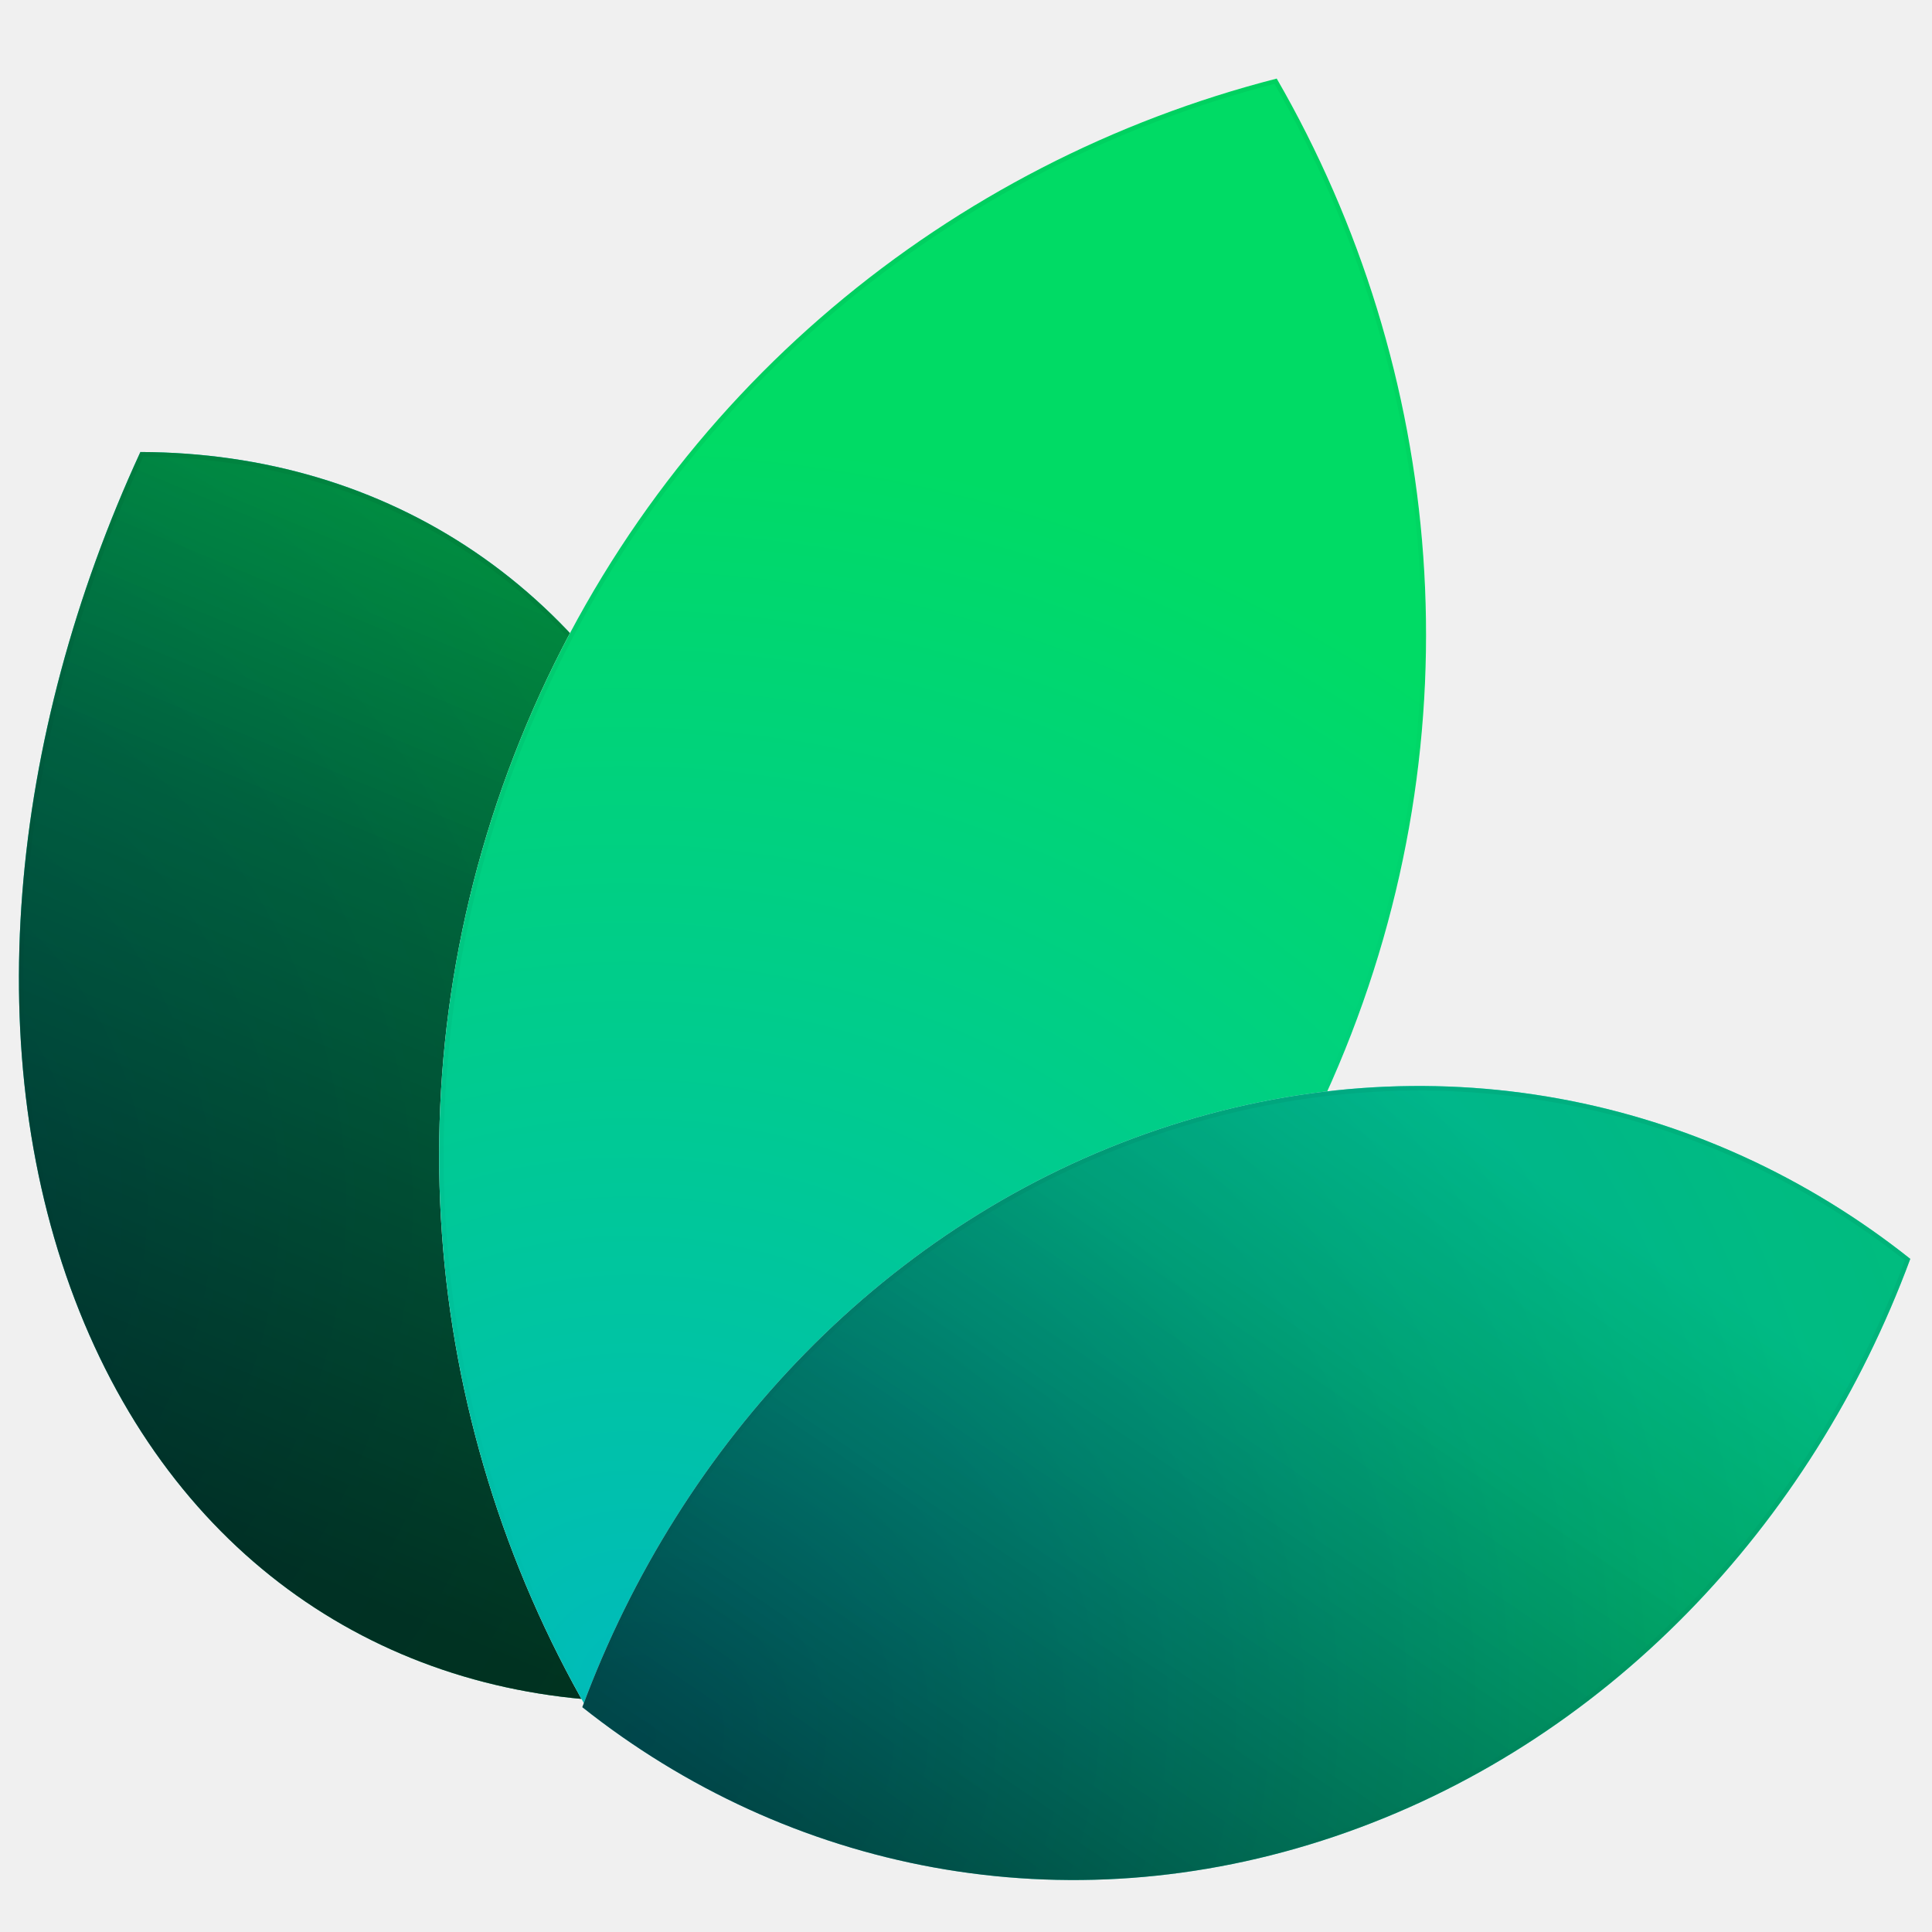
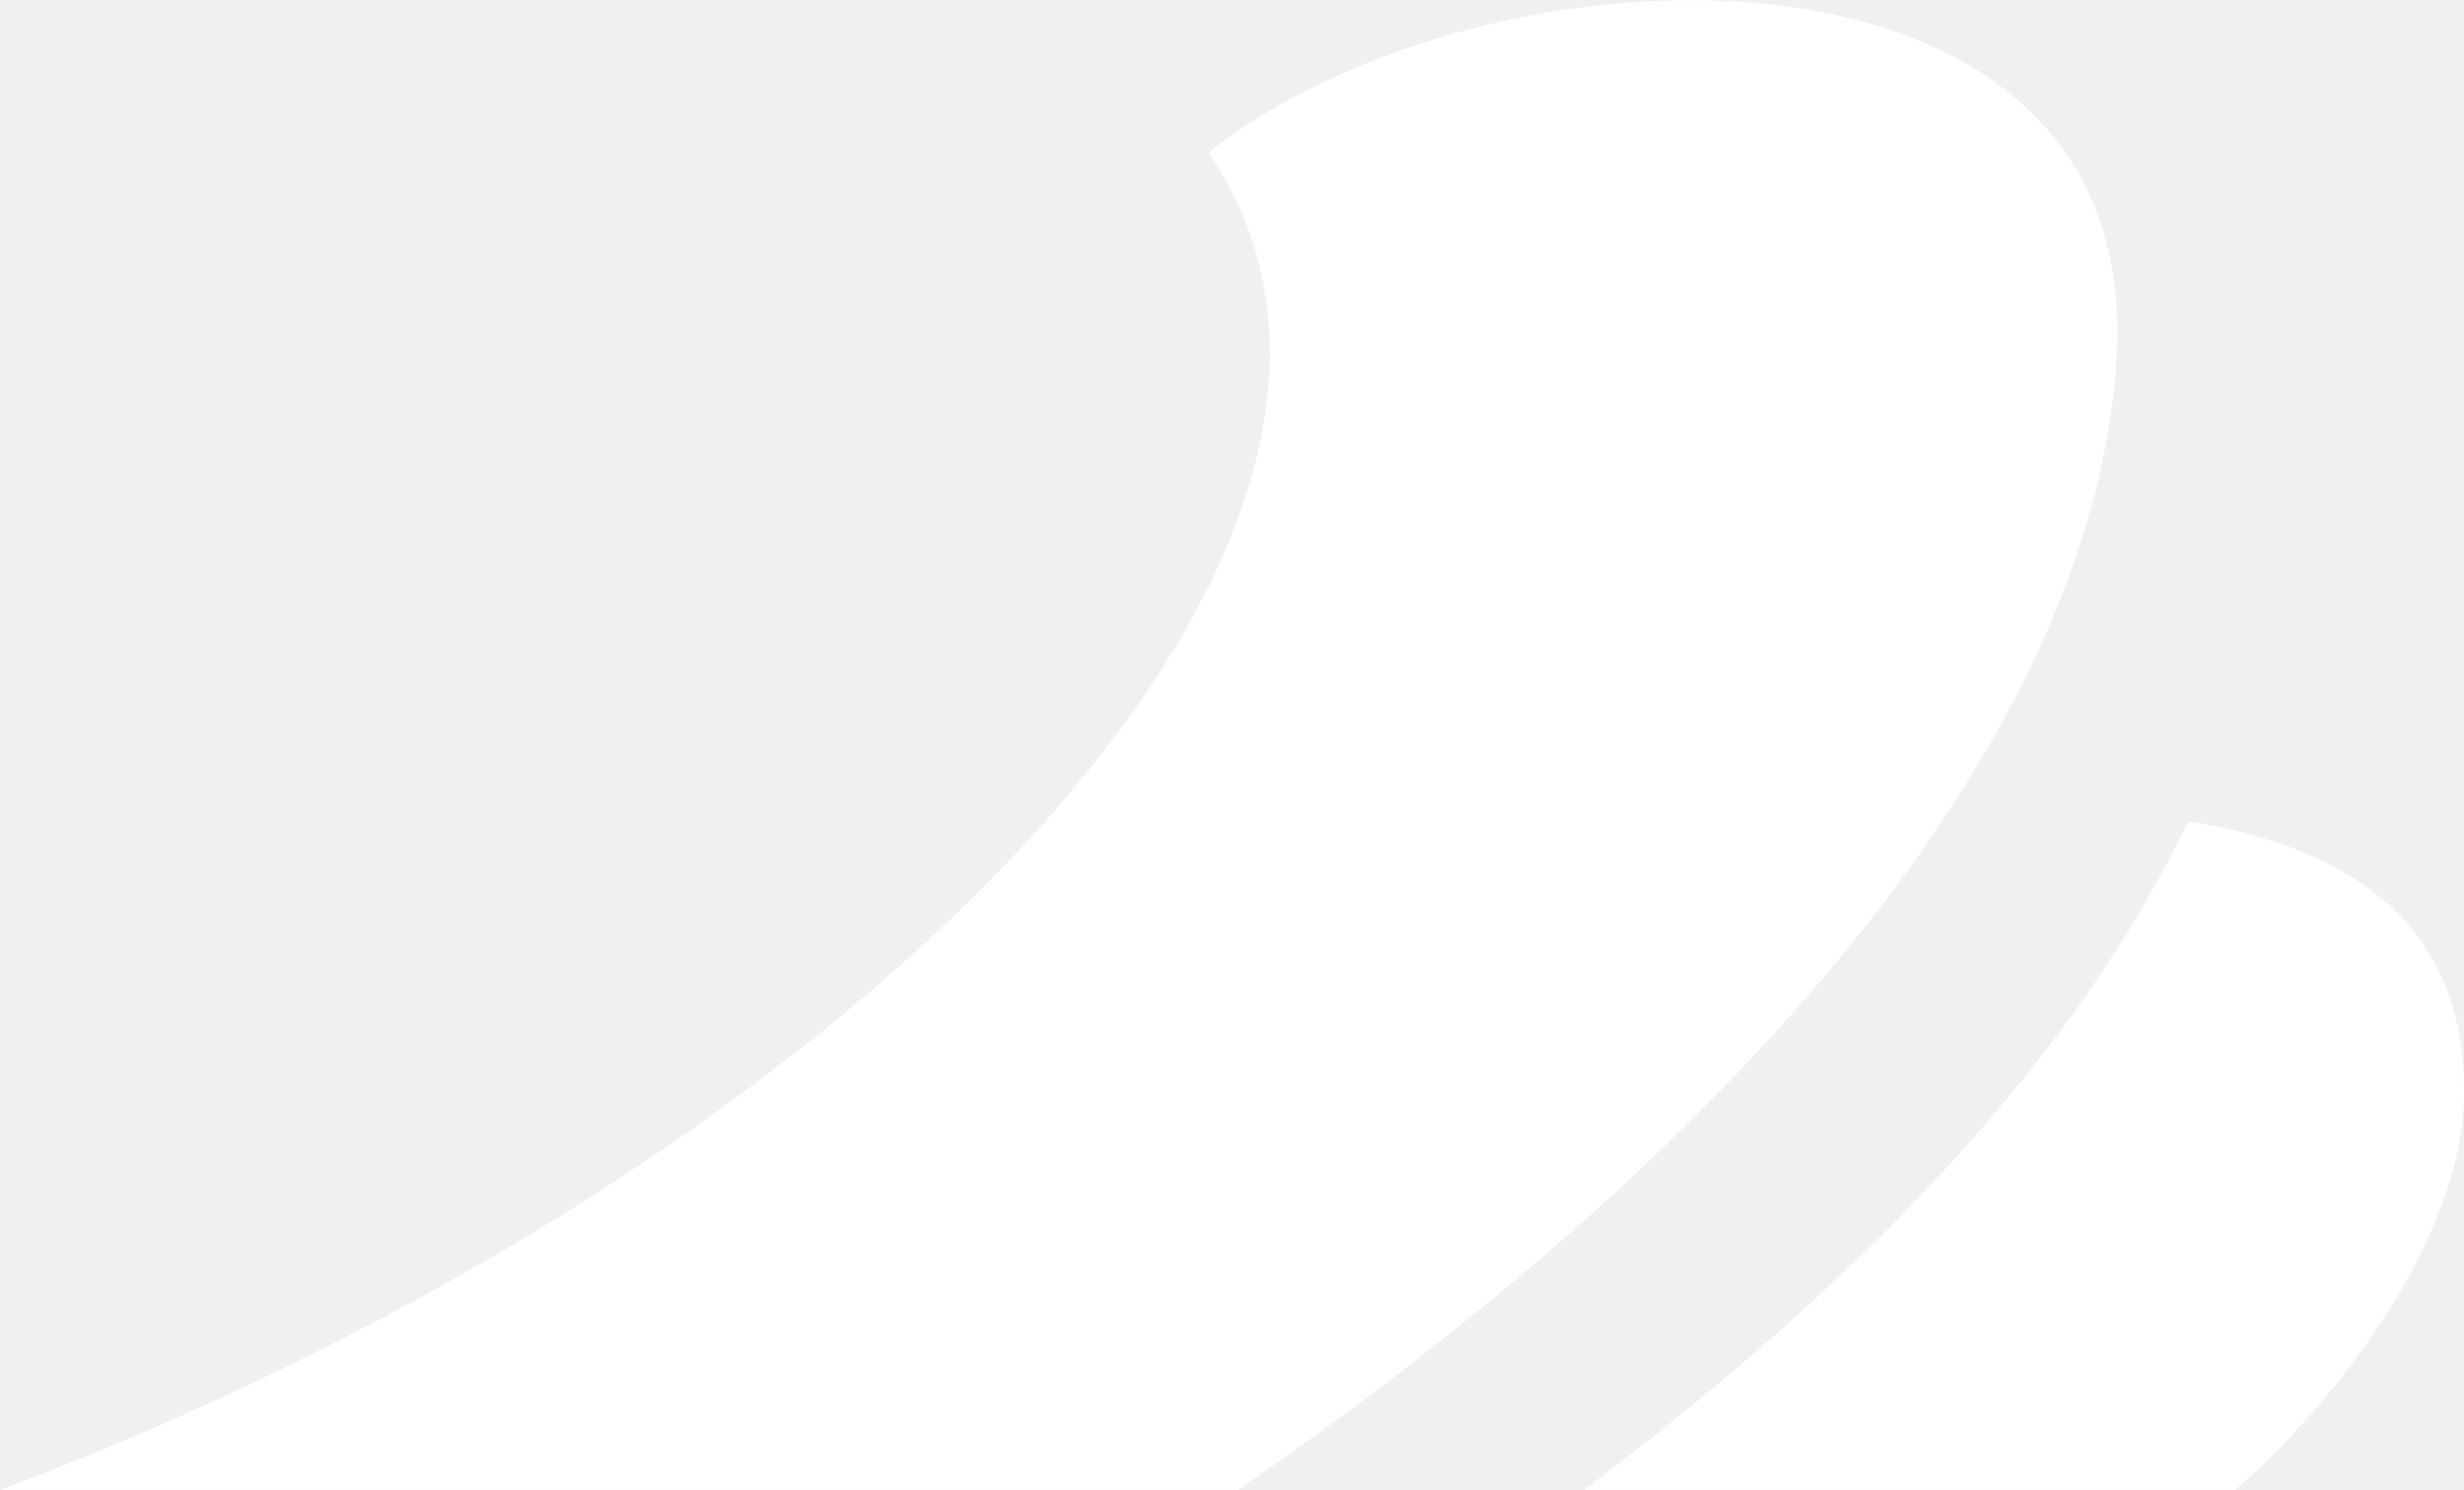
- <svg xmlns="http://www.w3.org/2000/svg" width="24" height="24" viewBox="0 0 24 24" fill="none">
-   <path d="M7.953 21.139C4.896 21.13 2.255 19.458 0.987 16.29C-0.28 13.121 0.109 9.163 1.744 5.615C4.801 5.624 7.442 7.296 8.71 10.465C9.977 13.633 9.588 17.591 7.953 21.139Z" fill="white" />
-   <path d="M7.953 21.139C4.896 21.13 2.255 19.458 0.987 16.29C-0.28 13.121 0.109 9.163 1.744 5.615C4.801 5.624 7.442 7.296 8.71 10.465C9.977 13.633 9.588 17.591 7.953 21.139Z" fill="url(#paint0_radial_101_2703)" />
-   <path d="M7.953 21.139C4.896 21.13 2.255 19.458 0.987 16.29C-0.28 13.121 0.109 9.163 1.744 5.615C4.801 5.624 7.442 7.296 8.71 10.465C9.977 13.633 9.588 17.591 7.953 21.139Z" fill="black" fill-opacity="0.5" style="mix-blend-mode:hard-light" />
-   <path d="M7.953 21.139C4.896 21.13 2.255 19.458 0.987 16.29C-0.28 13.121 0.109 9.163 1.744 5.615C4.801 5.624 7.442 7.296 8.71 10.465C9.977 13.633 9.588 17.591 7.953 21.139Z" fill="url(#paint1_linear_101_2703)" fill-opacity="0.5" style="mix-blend-mode:hard-light" />
-   <path d="M8.684 10.476C9.945 13.63 9.561 17.572 7.935 21.111C4.897 21.096 2.274 19.431 1.013 16.279C-0.248 13.124 0.136 9.182 1.762 5.643C4.8 5.659 7.423 7.324 8.684 10.476Z" stroke="url(#paint2_linear_101_2703)" stroke-opacity="0.05" stroke-width="0.056" />
-   <path d="M7.31 21.257C11.354 20.221 14.884 17.375 16.628 13.236C18.373 9.097 17.945 4.587 15.86 0.976C11.816 2.012 8.287 4.858 6.542 8.998C4.797 13.137 5.225 17.646 7.31 21.257Z" fill="white" />
-   <path d="M7.31 21.257C11.354 20.221 14.884 17.375 16.628 13.236C18.373 9.097 17.945 4.587 15.86 0.976C11.816 2.012 8.287 4.858 6.542 8.998C4.797 13.137 5.225 17.646 7.31 21.257Z" fill="url(#paint3_radial_101_2703)" />
-   <path d="M16.603 13.225C14.864 17.349 11.351 20.187 7.324 21.225C5.253 17.624 4.829 13.132 6.568 9.009C8.306 4.885 11.819 2.047 15.846 1.009C17.918 4.61 18.341 9.101 16.603 13.225Z" stroke="url(#paint4_linear_101_2703)" stroke-opacity="0.05" stroke-width="0.056" />
-   <path d="M7.234 21.207C9.789 23.237 13.21 23.951 16.577 22.814C19.944 21.677 22.506 18.945 23.73 15.638C21.175 13.608 17.754 12.894 14.387 14.031C11.02 15.168 8.458 17.901 7.234 21.207Z" fill="white" />
-   <path d="M7.234 21.207C9.789 23.237 13.21 23.951 16.577 22.814C19.944 21.677 22.506 18.945 23.73 15.638C21.175 13.608 17.754 12.894 14.387 14.031C11.02 15.168 8.458 17.901 7.234 21.207Z" fill="url(#paint5_radial_101_2703)" />
-   <path d="M7.234 21.207C9.789 23.237 13.21 23.951 16.577 22.814C19.944 21.677 22.506 18.945 23.73 15.638C21.175 13.608 17.754 12.894 14.387 14.031C11.02 15.168 8.458 17.901 7.234 21.207Z" fill="black" fill-opacity="0.2" style="mix-blend-mode:hard-light" />
-   <path d="M7.234 21.207C9.789 23.237 13.21 23.951 16.577 22.814C19.944 21.677 22.506 18.945 23.73 15.638C21.175 13.608 17.754 12.894 14.387 14.031C11.02 15.168 8.458 17.901 7.234 21.207Z" fill="url(#paint6_linear_101_2703)" fill-opacity="0.5" style="mix-blend-mode:hard-light" />
-   <path d="M16.568 22.787C13.218 23.918 9.814 23.212 7.267 21.198C8.492 17.907 11.044 15.189 14.396 14.058C17.747 12.927 21.15 13.633 23.697 15.648C22.472 18.938 19.92 21.656 16.568 22.787Z" stroke="url(#paint7_linear_101_2703)" stroke-opacity="0.05" stroke-width="0.056" />
-   <defs>
-     <radialGradient id="paint0_radial_101_2703" cx="0" cy="0" r="1" gradientUnits="userSpaceOnUse" gradientTransform="translate(-3.00503 15.023) rotate(-10.029) scale(17.9572 17.784)">
-       <stop stop-color="#00B0BB" />
-       <stop offset="1" stop-color="#00DB65" />
-     </radialGradient>
-     <linearGradient id="paint1_linear_101_2703" x1="7.39" y1="4.813" x2="1.63" y2="18.689" gradientUnits="userSpaceOnUse">
-       <stop stop-color="#18E299" />
-       <stop offset="1" />
-     </linearGradient>
-     <linearGradient id="paint2_linear_101_2703" x1="7.948" y1="8.016" x2="1.761" y2="18.746" gradientUnits="userSpaceOnUse">
-       <stop />
-       <stop offset="1" stop-opacity="0" />
-     </linearGradient>
-     <radialGradient id="paint3_radial_101_2703" cx="0" cy="0" r="1" gradientUnits="userSpaceOnUse" gradientTransform="translate(8.11404 20.8822) rotate(-75.7542) scale(21.6246 23.7772)">
-       <stop stop-color="#00BBBB" />
-       <stop offset="0.713" stop-color="#00DB65" />
-     </radialGradient>
-     <linearGradient id="paint4_linear_101_2703" x1="7.602" y1="5.871" x2="15.556" y2="16.372" gradientUnits="userSpaceOnUse">
-       <stop />
-       <stop offset="1" stop-opacity="0" />
-     </linearGradient>
-     <radialGradient id="paint5_radial_101_2703" cx="0" cy="0" r="1" gradientUnits="userSpaceOnUse" gradientTransform="translate(7.84537 21.5181) rotate(-20.3525) scale(18.5603 17.32)">
-       <stop stop-color="#00B0BB" />
-       <stop offset="1" stop-color="#00DB65" />
-     </radialGradient>
-     <linearGradient id="paint6_linear_101_2703" x1="16.808" y1="13.007" x2="10.041" y2="22.994" gradientUnits="userSpaceOnUse">
-       <stop stop-color="#00B1BC" />
-       <stop offset="1" />
-     </linearGradient>
-     <linearGradient id="paint7_linear_101_2703" x1="16.808" y1="13.007" x2="14.169" y2="23.841" gradientUnits="userSpaceOnUse">
-       <stop />
-       <stop offset="1" stop-opacity="0" />
-     </linearGradient>
-   </defs>
+ <svg xmlns="http://www.w3.org/2000/svg" width="210" height="127" viewBox="0 0 210 127" fill="none">
+   <path fill-rule="evenodd" clip-rule="evenodd" d="M103 13C127 -6 183.5 -7.5 180.34 31.39H180.35C177.5 67 142 102 105.5 127L0 127C72 100 125.54 46.27 103 13ZM186.5 70C177 90 158.75 109.2 135 127H190.5C197.5 121 210 106.5 210 93C210 80 202 72.5 186.5 70Z" fill="white" />
</svg>
